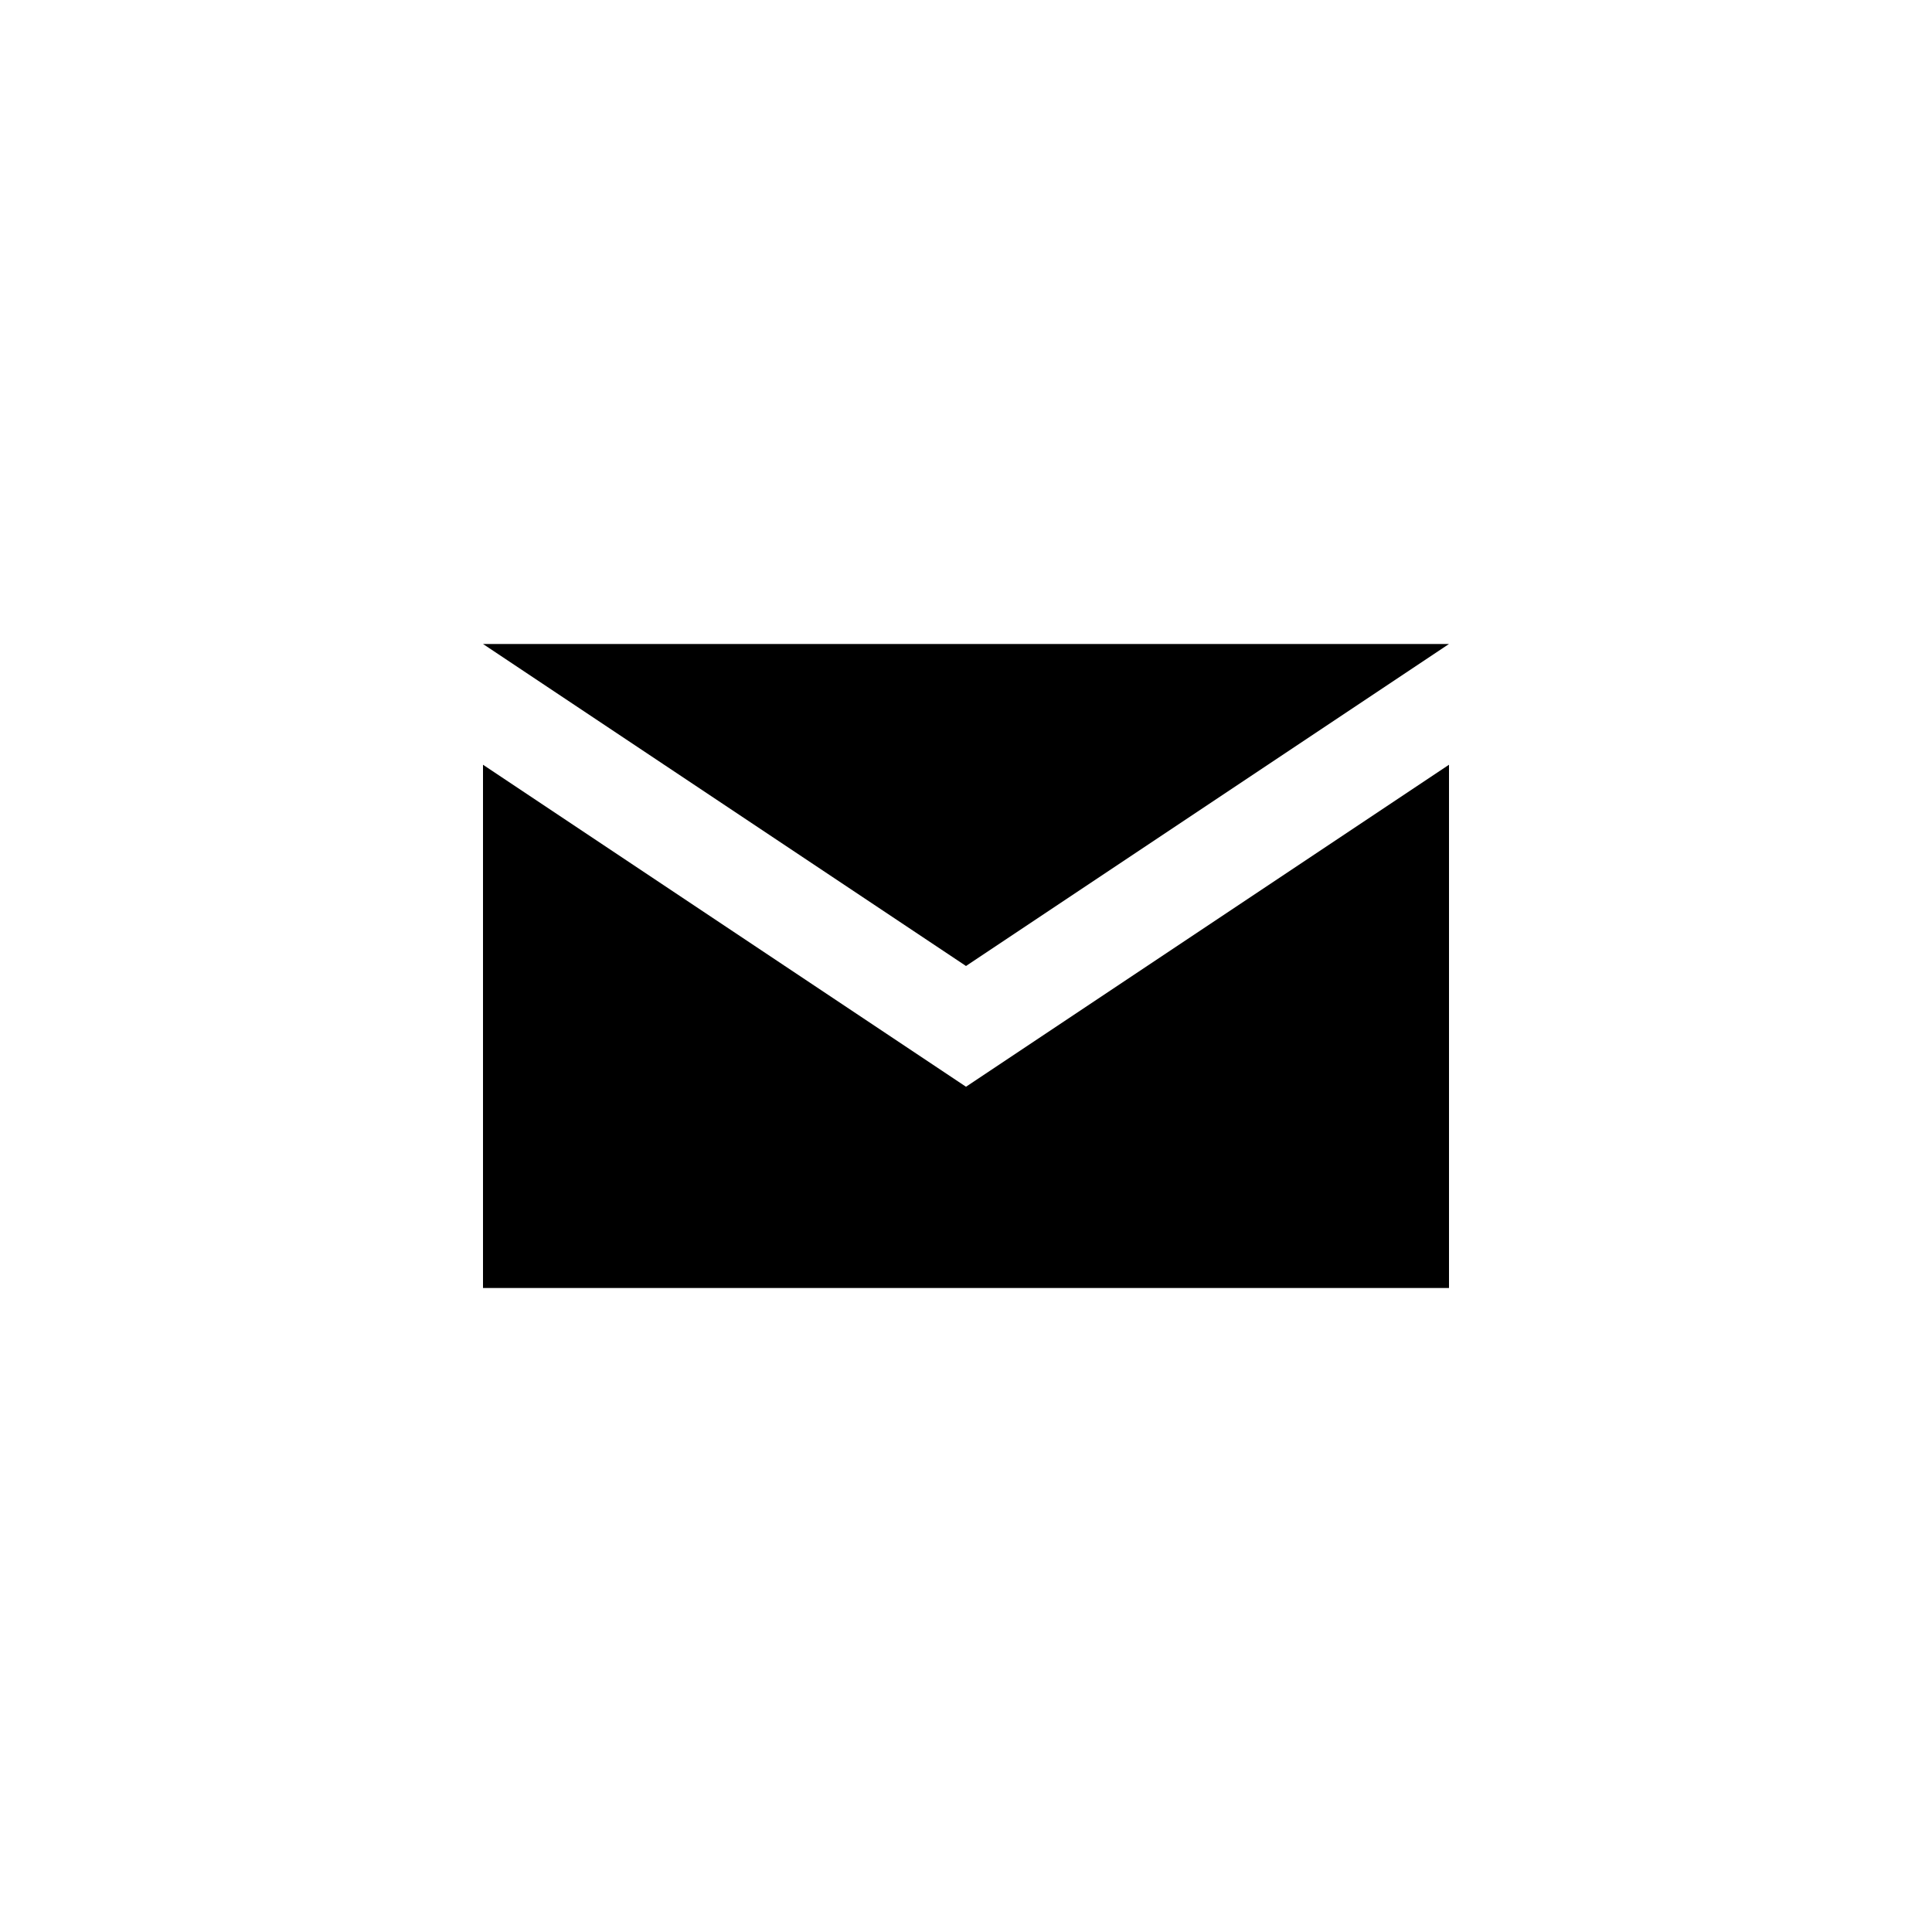
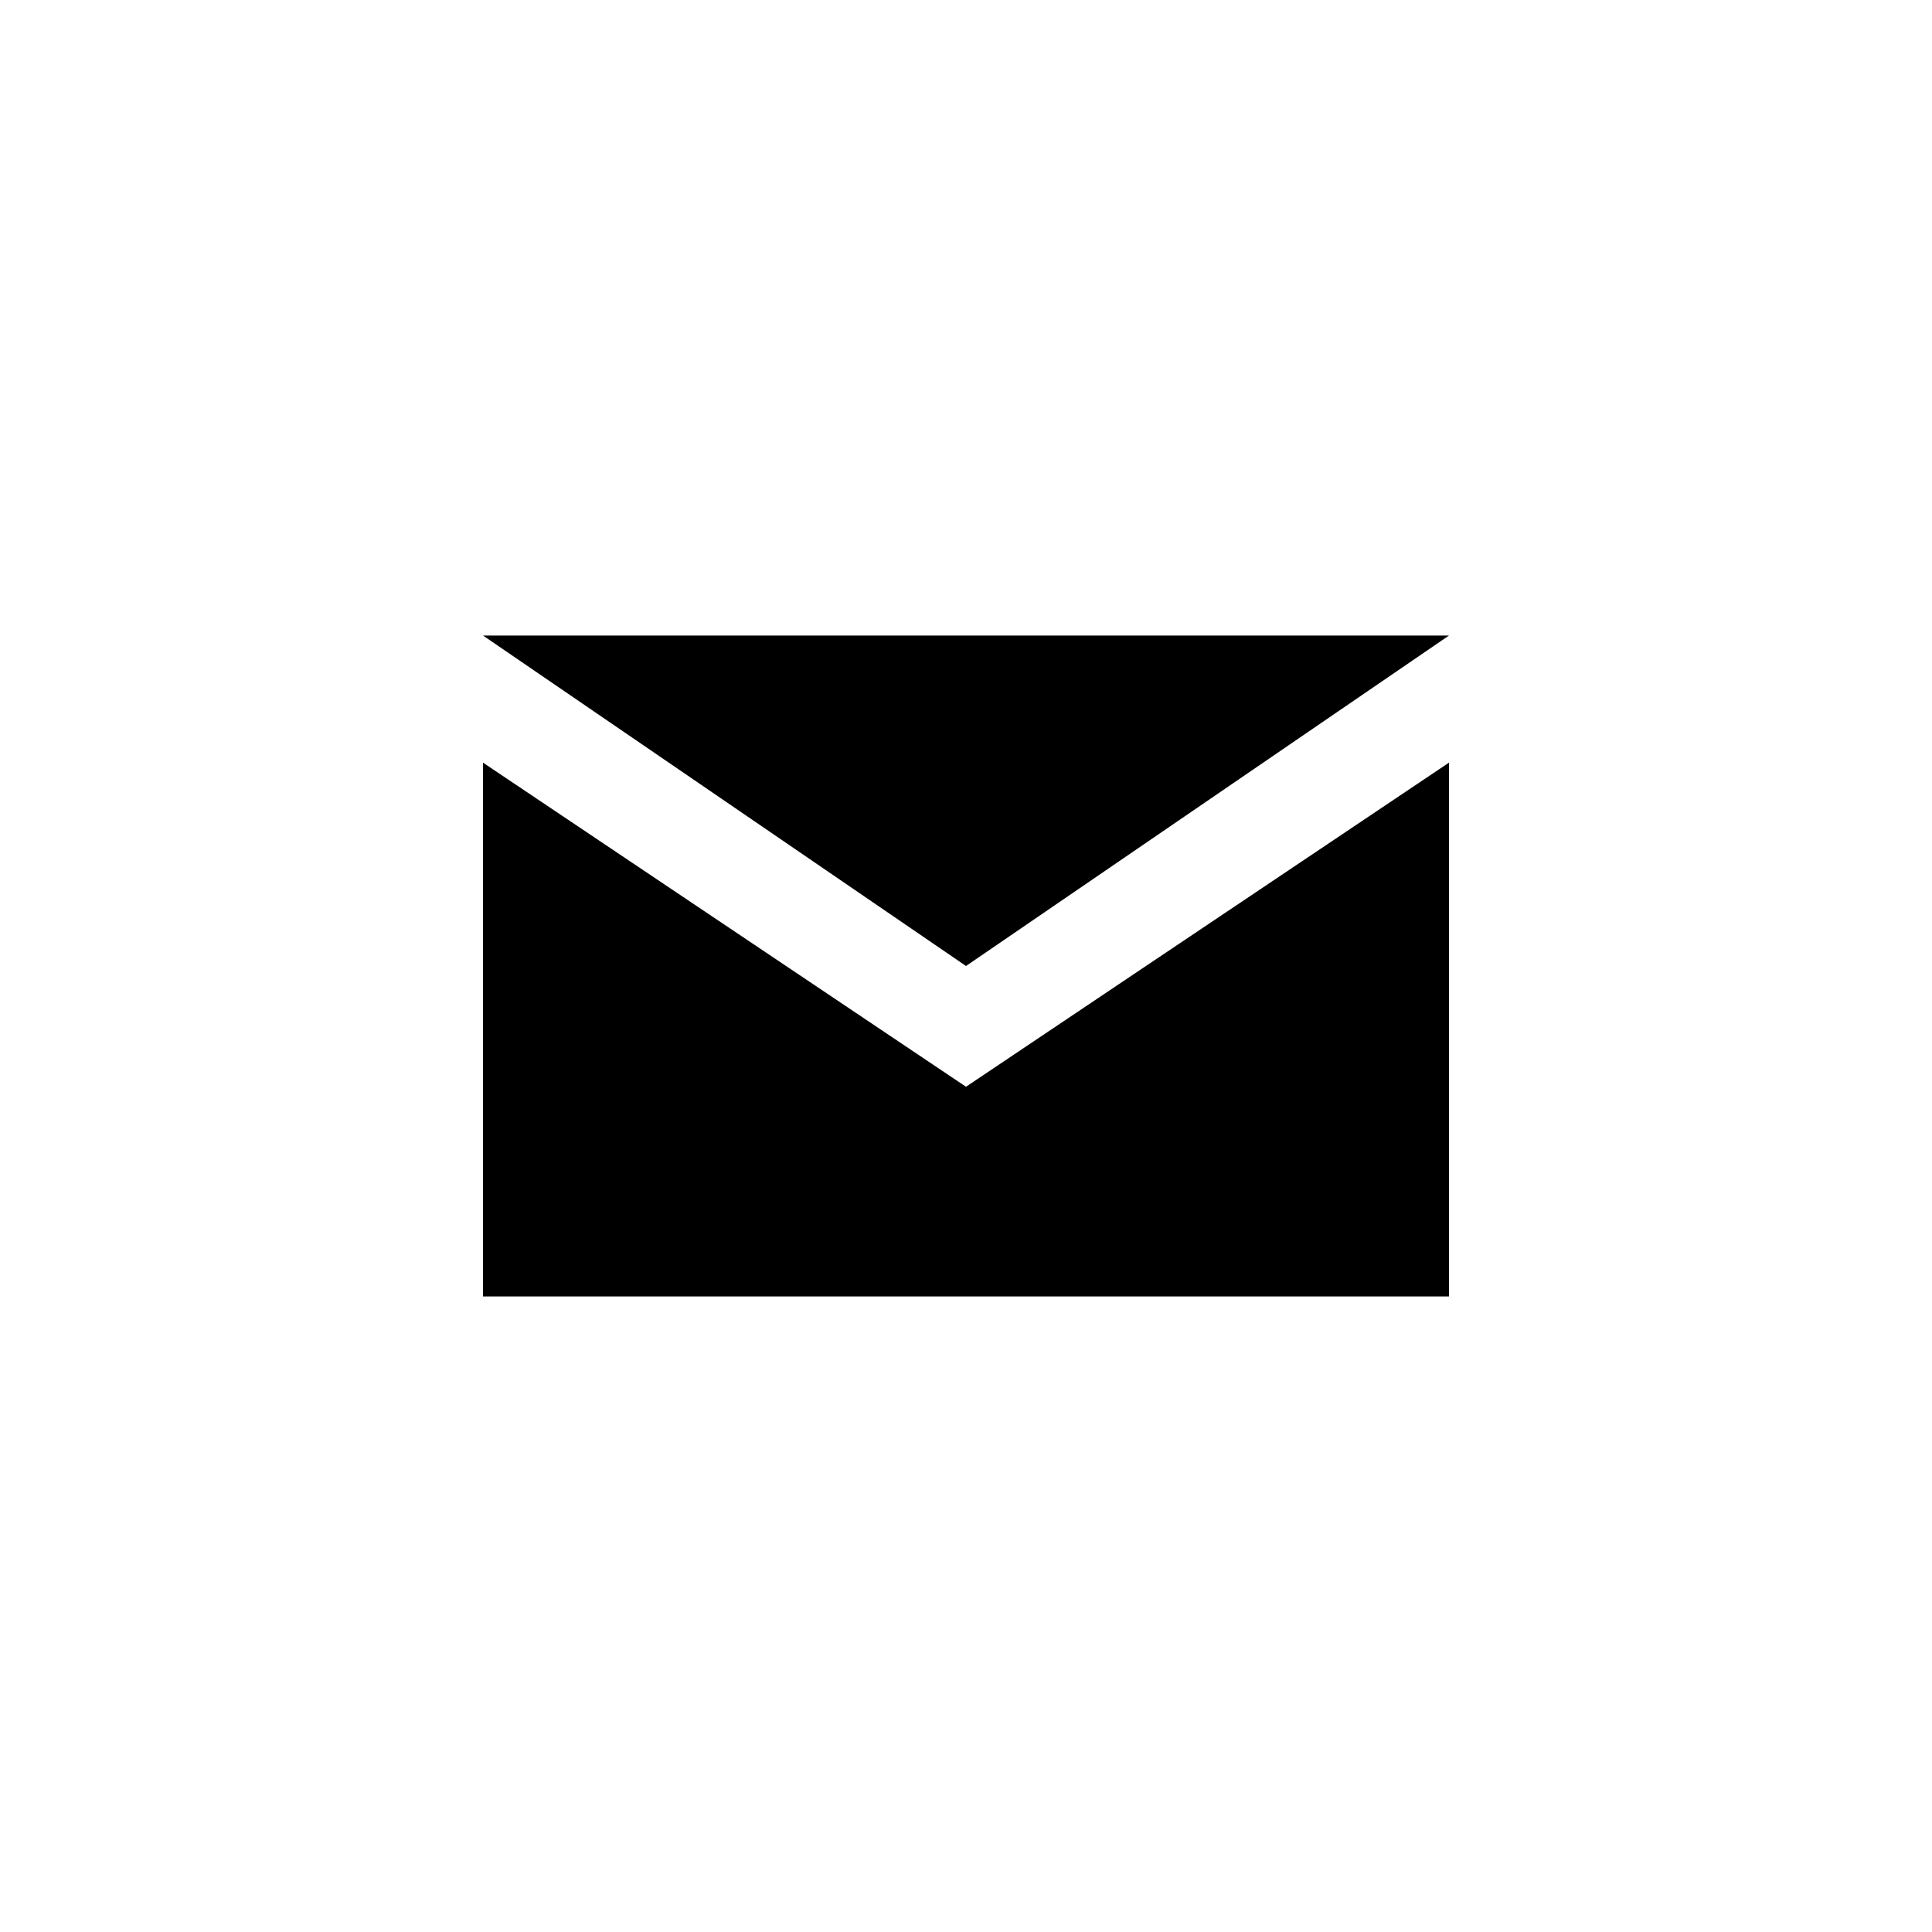
<svg xmlns="http://www.w3.org/2000/svg" version="1.1" baseProfile="full" width="76" height="76" viewBox="0 0 76.00 76.00" enable-background="new 0 0 76.00 76.00" xml:space="preserve">
-   <path fill="#000000" fill-opacity="1" stroke-width="0.2" stroke-linejoin="round" d="M 19,25.333L 57,25.333L 38,38L 19,25.333 Z M 38,42.75L 57,30.083L 57,50.667L 19,50.667L 19,30.083L 38,42.75 Z " />
+   <path fill="#000000" fill-opacity="1" stroke-width="0.2" stroke-linejoin="round" d="M 19,25L 57,25L 38,38L 19,25 Z M 38,42.75L 57,30L 57,51L 19,51L 19,30L 38,42.75 Z " />
</svg>
